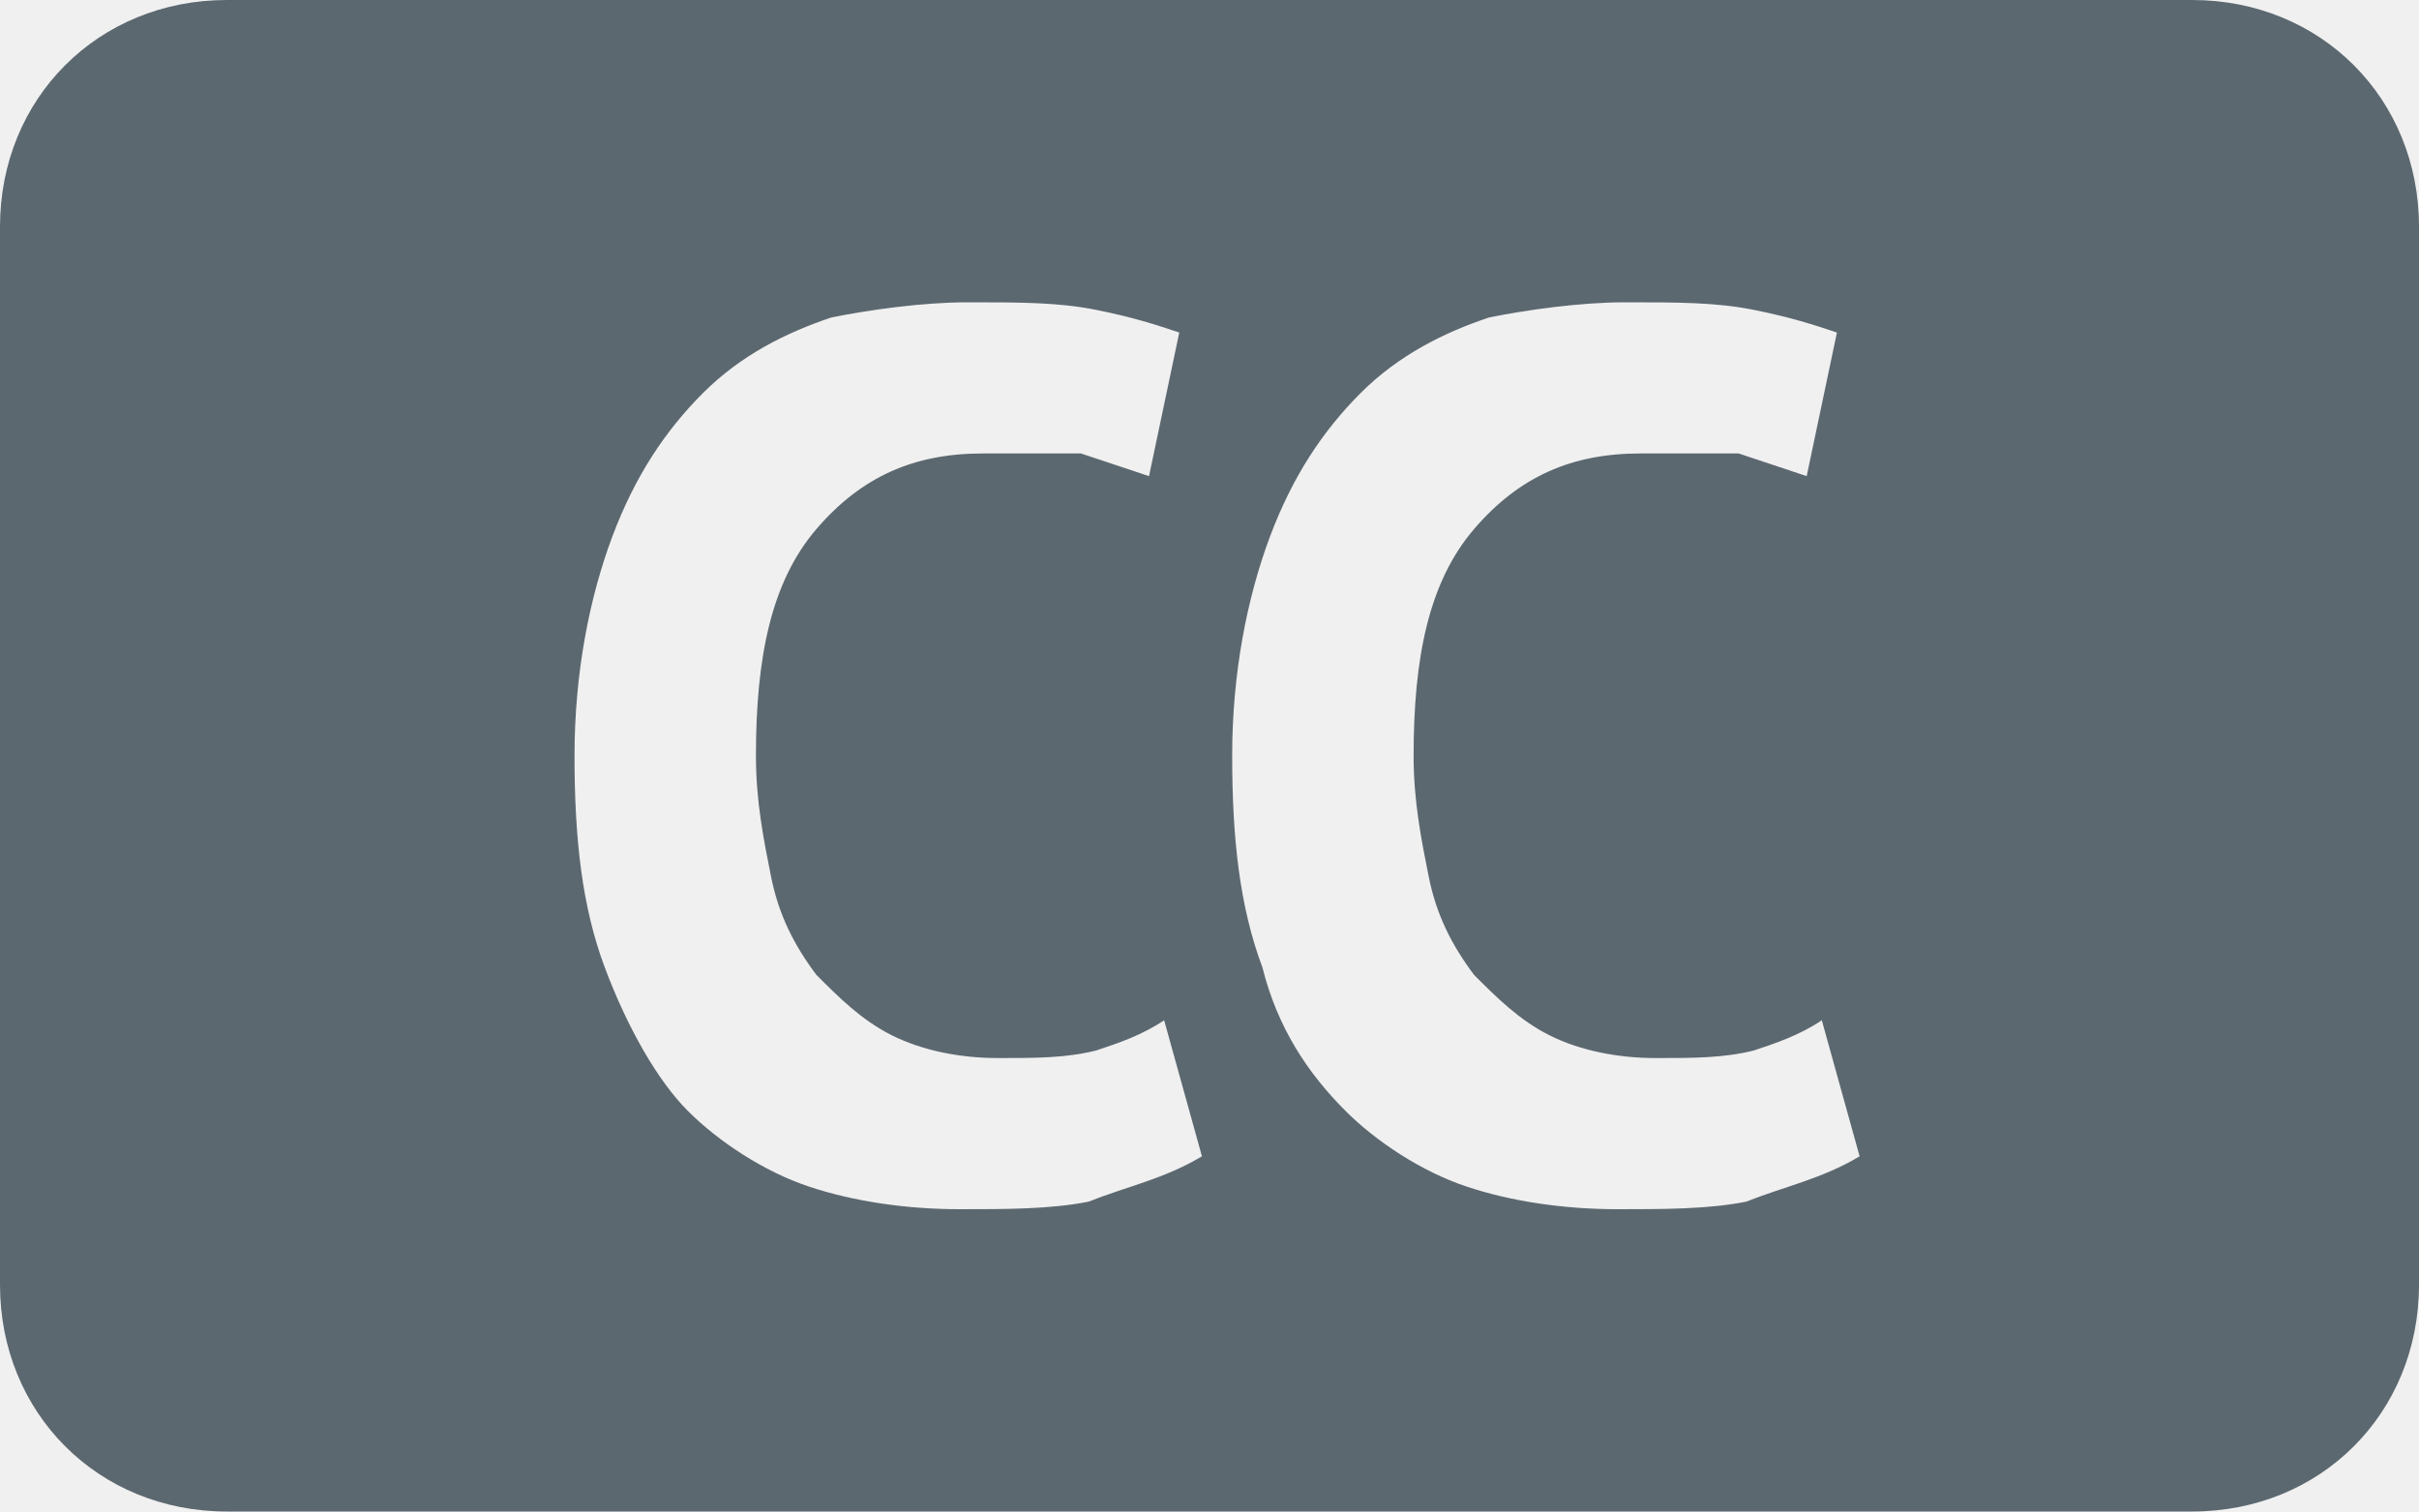
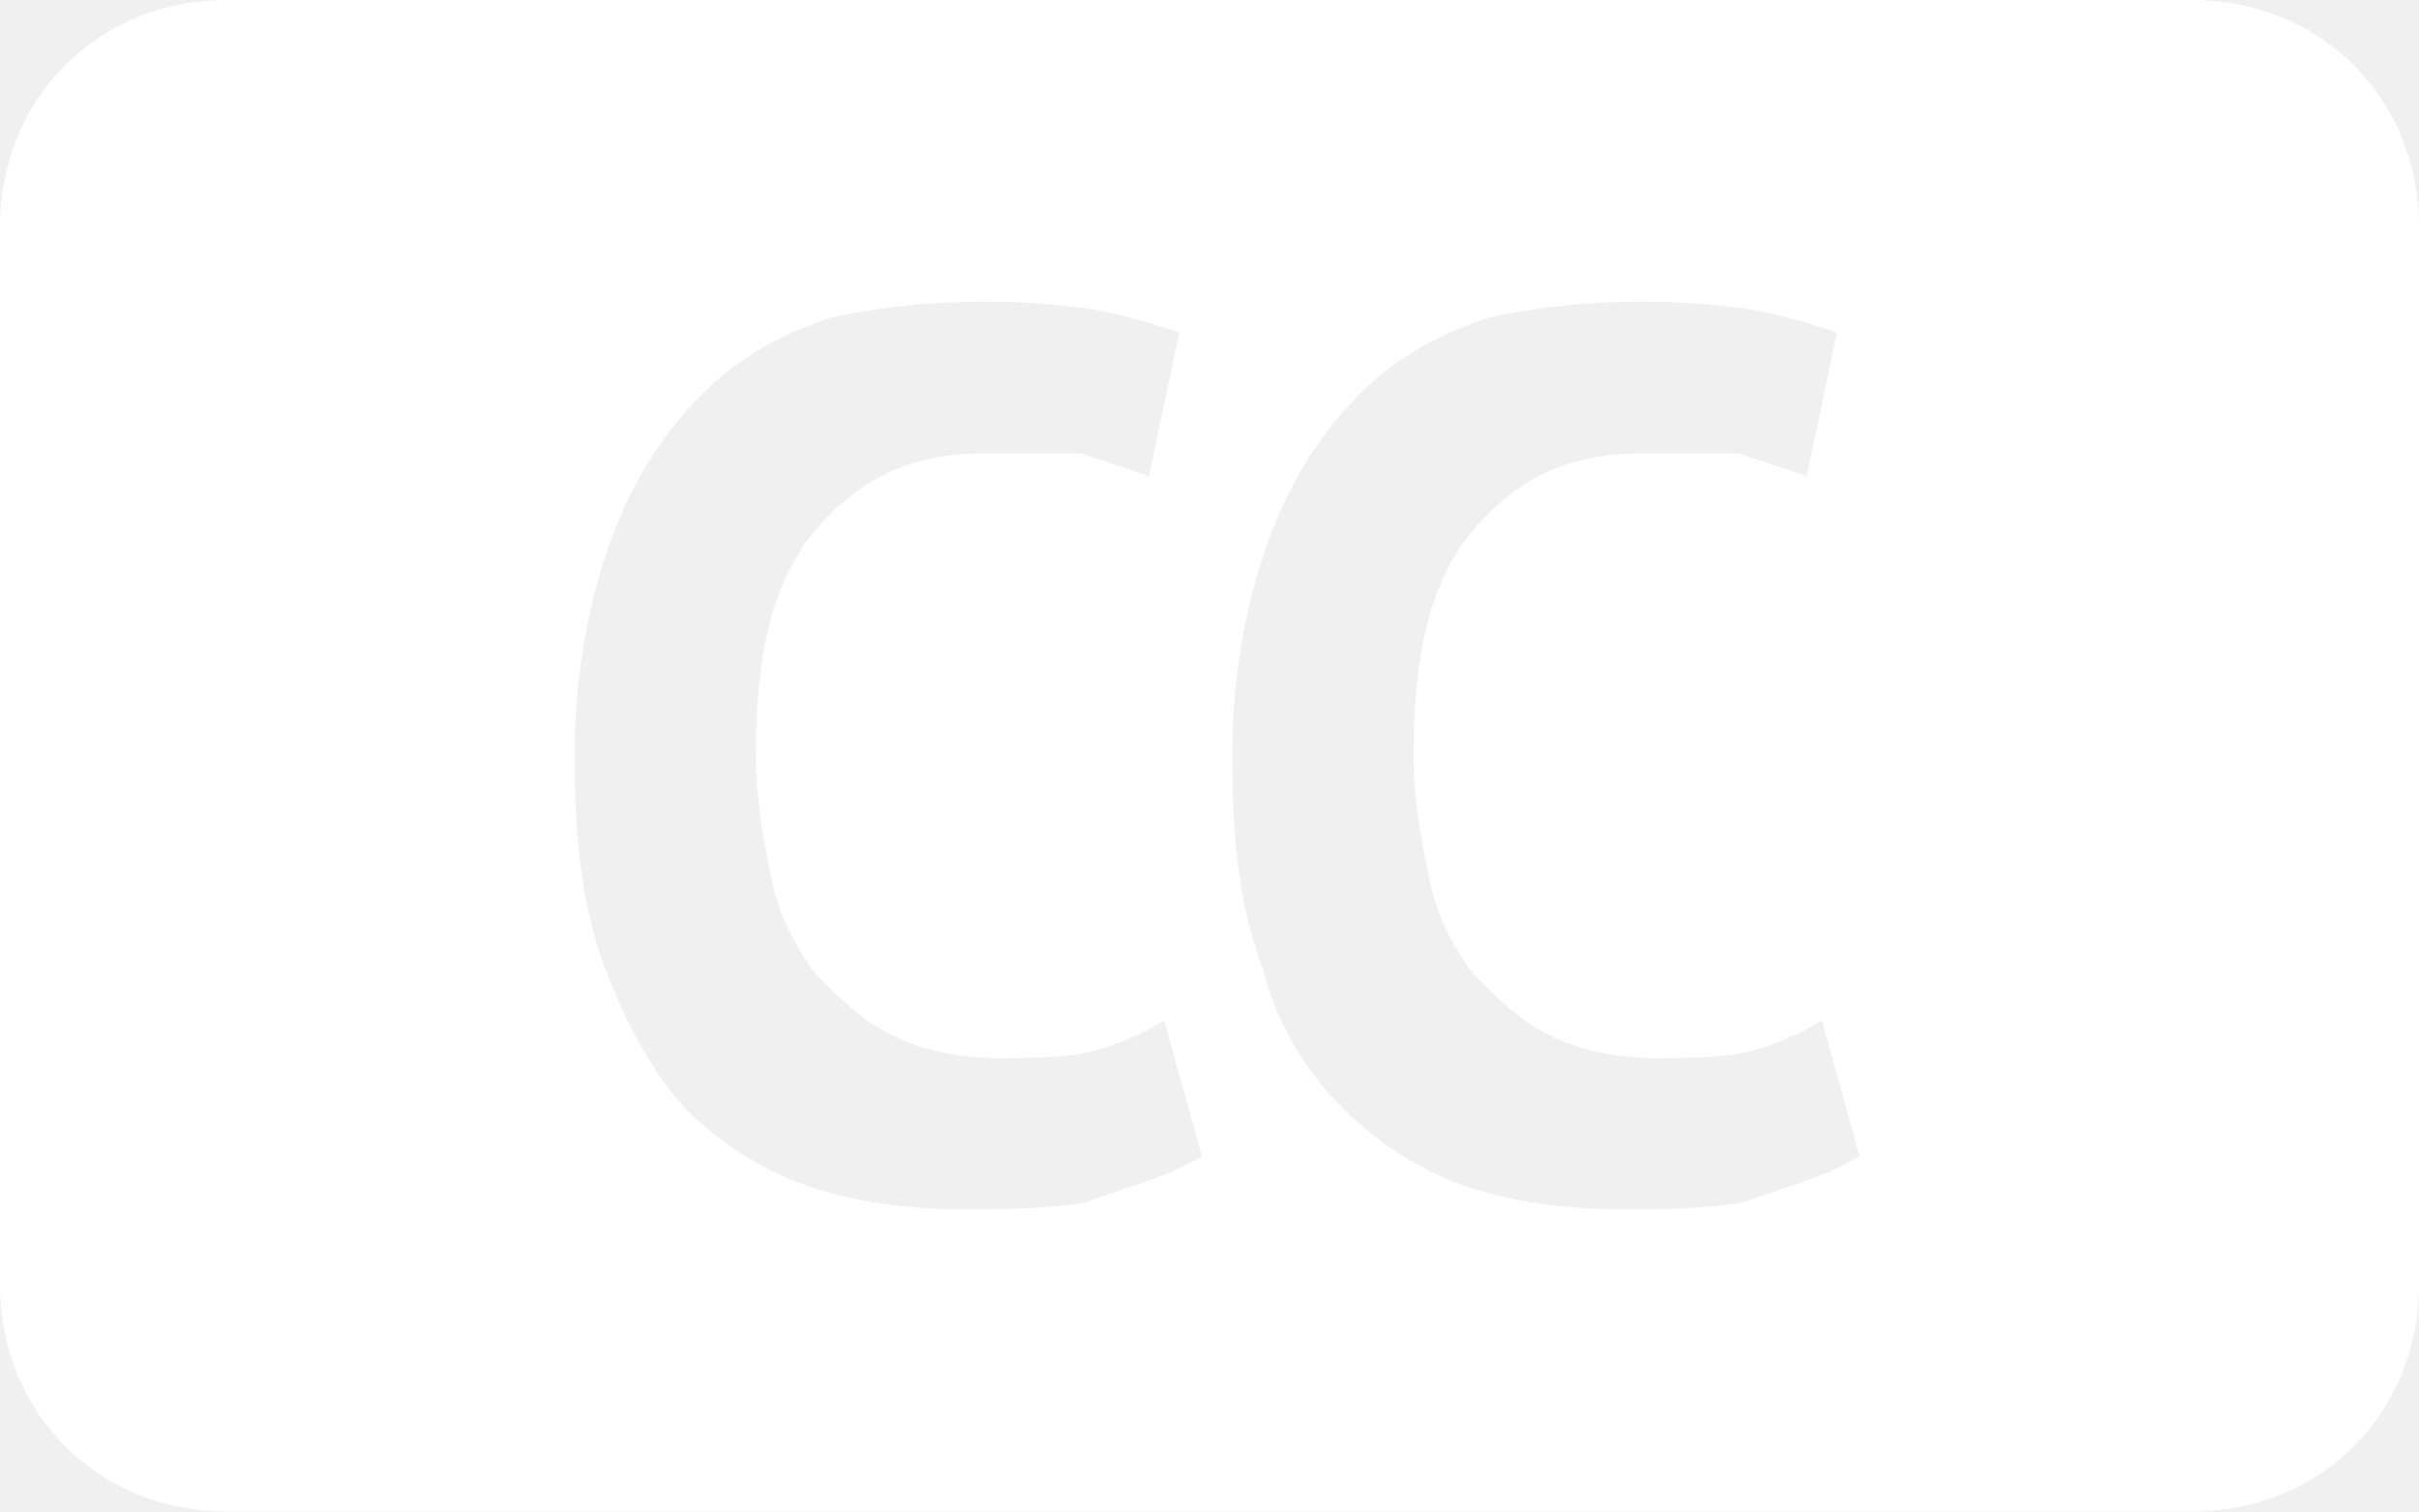
- <svg xmlns="http://www.w3.org/2000/svg" width="32" height="20" viewBox="0 0 32 20" fill="none">
-   <path d="M29 0H3C1.3 0 0 1.3 0 3V17C0 18.7 1.3 20 3 20H29C30.7 20 32 18.7 32 17V3C32 1.3 30.7 0 29 0ZM14.4 15.9C13.9 16 13.3 16 12.7 16C12 16 11.3 15.9 10.7 15.7C10.1 15.5 9.5 15.1 9.1 14.7C8.7 14.3 8.3 13.6 8 12.8C7.7 12 7.6 11.1 7.6 10C7.6 8.9 7.8 7.9 8.1 7.1C8.4 6.3 8.8 5.7 9.3 5.2C9.8 4.7 10.4 4.4 11 4.2C11.5 4.1 12.2 4 12.8 4C13.5 4 14 4 14.5 4.1C15 4.2 15.3 4.3 15.6 4.4L15.2 6.3C14.9 6.2 14.6 6.1 14.3 6C13.9 6 13.5 6 13 6C12.1 6 11.4 6.3 10.8 7C10.2 7.7 10 8.7 10 10C10 10.6 10.1 11.1 10.2 11.6C10.3 12.1 10.5 12.5 10.8 12.9C11.1 13.2 11.4 13.5 11.8 13.7C12.2 13.9 12.7 14 13.2 14C13.7 14 14.1 14 14.5 13.9C14.8 13.8 15.1 13.7 15.4 13.5L15.9 15.3C15.4 15.6 14.9 15.7 14.4 15.9ZM23.1 15.9C22.6 16 22 16 21.4 16C20.7 16 20 15.9 19.4 15.7C18.8 15.5 18.2 15.1 17.8 14.7C17.3 14.2 16.9 13.6 16.7 12.8C16.4 12 16.3 11.1 16.3 10C16.3 8.9 16.5 7.9 16.8 7.1C17.1 6.3 17.5 5.7 18 5.2C18.5 4.7 19.1 4.4 19.7 4.2C20.2 4.1 20.9 4 21.5 4C22.2 4 22.7 4 23.2 4.1C23.7 4.2 24 4.3 24.3 4.4L23.9 6.3C23.6 6.2 23.3 6.1 23 6C22.6 6 22.2 6 21.7 6C20.8 6 20.1 6.3 19.5 7C18.9 7.7 18.7 8.7 18.7 10C18.7 10.6 18.8 11.1 18.9 11.6C19 12.1 19.2 12.5 19.5 12.9C19.8 13.2 20.1 13.5 20.5 13.7C20.9 13.9 21.4 14 21.9 14C22.4 14 22.8 14 23.2 13.9C23.5 13.8 23.8 13.7 24.1 13.5L24.6 15.3C24.1 15.6 23.6 15.7 23.1 15.9Z" fill="#5C6870" />
+ <svg xmlns="http://www.w3.org/2000/svg" width="32" height="20" fill="none">
+   <path d="M29 0H3C1.3 0 0 1.3 0 3v14c0 1.7 1.3 3 3 3h26c1.7 0 3-1.3 3-3V3c0-1.7-1.3-3-3-3ZM14.4 15.9c-.5.1-1.1.1-1.7.1-.7 0-1.4-.1-2-.3-.6-.2-1.2-.6-1.6-1-.4-.4-.8-1.1-1.1-1.9-.3-.8-.4-1.7-.4-2.8 0-1.1.2-2.1.5-2.9.3-.8.7-1.4 1.2-1.9s1.1-.8 1.7-1a9.9 9.9 0 0 1 3.5-.1c.5.1.8.2 1.1.3l-.4 1.9-.9-.3H13c-.9 0-1.6.3-2.2 1-.6.7-.8 1.7-.8 3 0 .6.1 1.1.2 1.6s.3.9.6 1.3c.3.3.6.6 1 .8.4.2.9.3 1.4.3.5 0 .9 0 1.3-.1.3-.1.6-.2.9-.4l.5 1.8c-.5.3-1 .4-1.5.6Zm8.7 0c-.5.1-1.1.1-1.7.1-.7 0-1.4-.1-2-.3-.6-.2-1.2-.6-1.6-1a4 4 0 0 1-1.1-1.9c-.3-.8-.4-1.7-.4-2.8 0-1.1.2-2.1.5-2.9.3-.8.7-1.4 1.2-1.9s1.1-.8 1.7-1a9.9 9.9 0 0 1 3.5-.1c.5.1.8.2 1.1.3l-.4 1.9L23 6h-1.3c-.9 0-1.6.3-2.2 1-.6.7-.8 1.7-.8 3 0 .6.1 1.1.2 1.6s.3.9.6 1.3c.3.3.6.6 1 .8.4.2.9.3 1.4.3.5 0 .9 0 1.3-.1.3-.1.6-.2.9-.4l.5 1.8c-.5.3-1 .4-1.5.6Z" fill="#fff" />
</svg>
